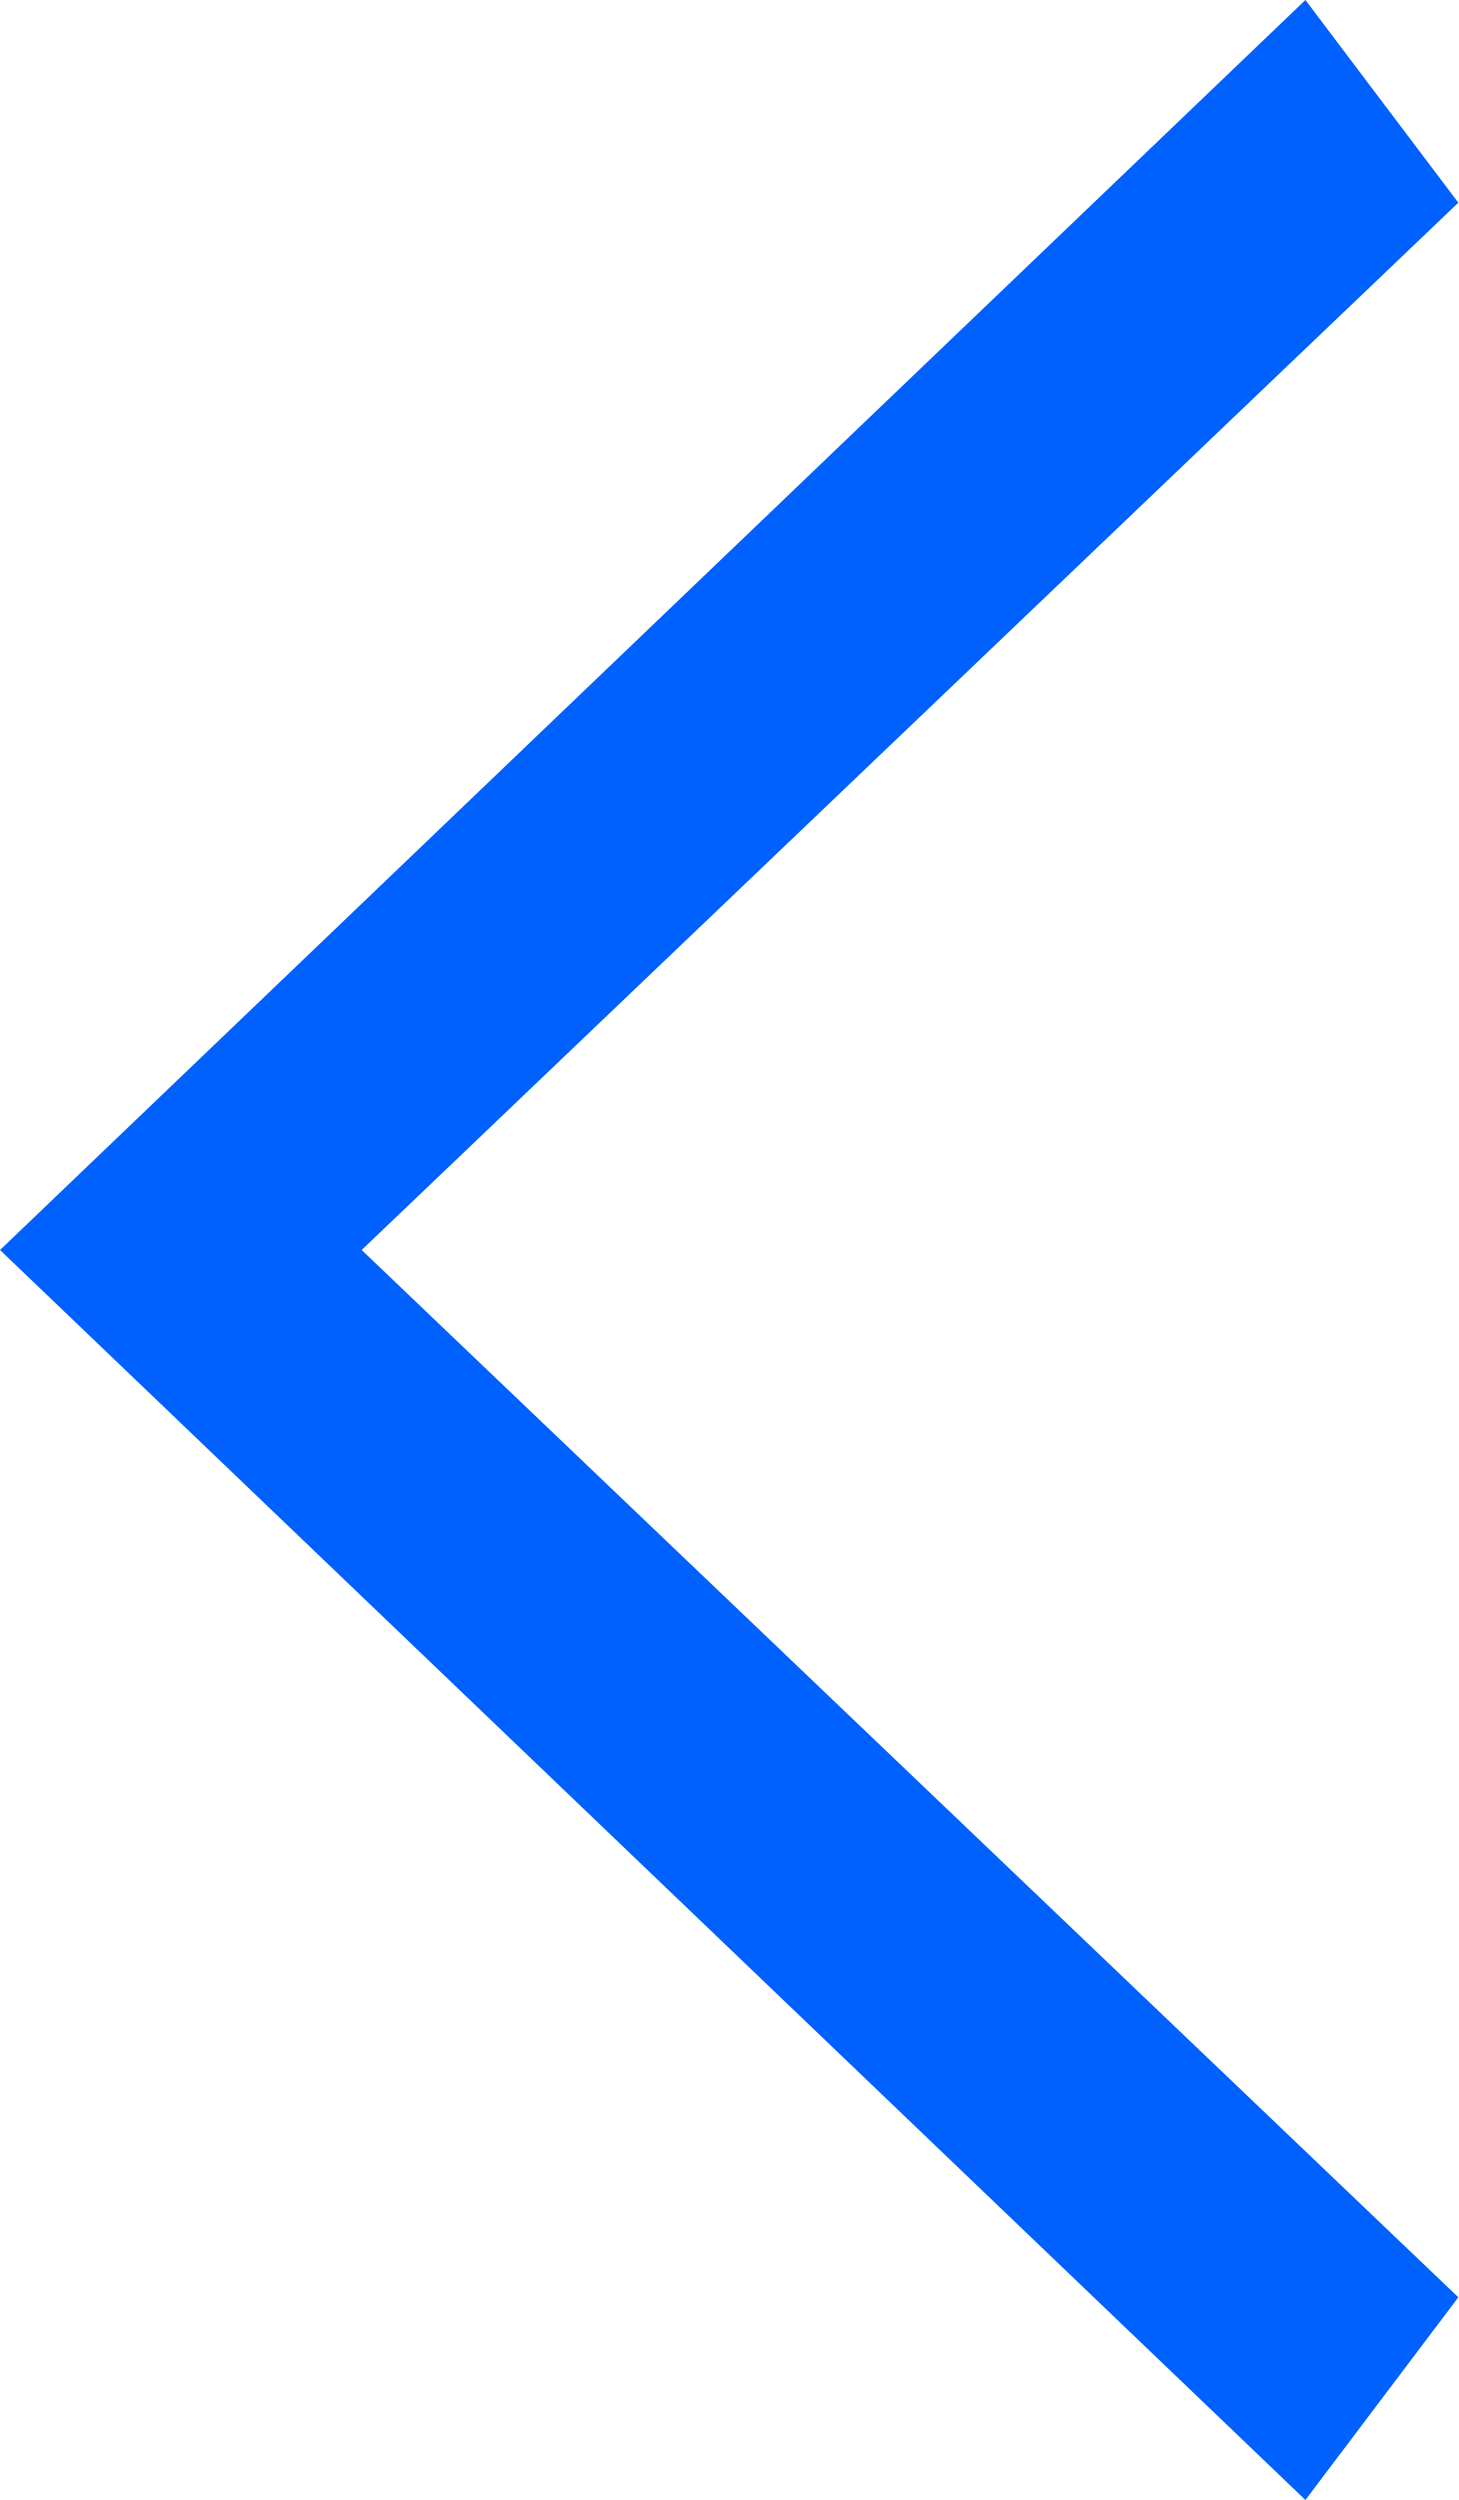
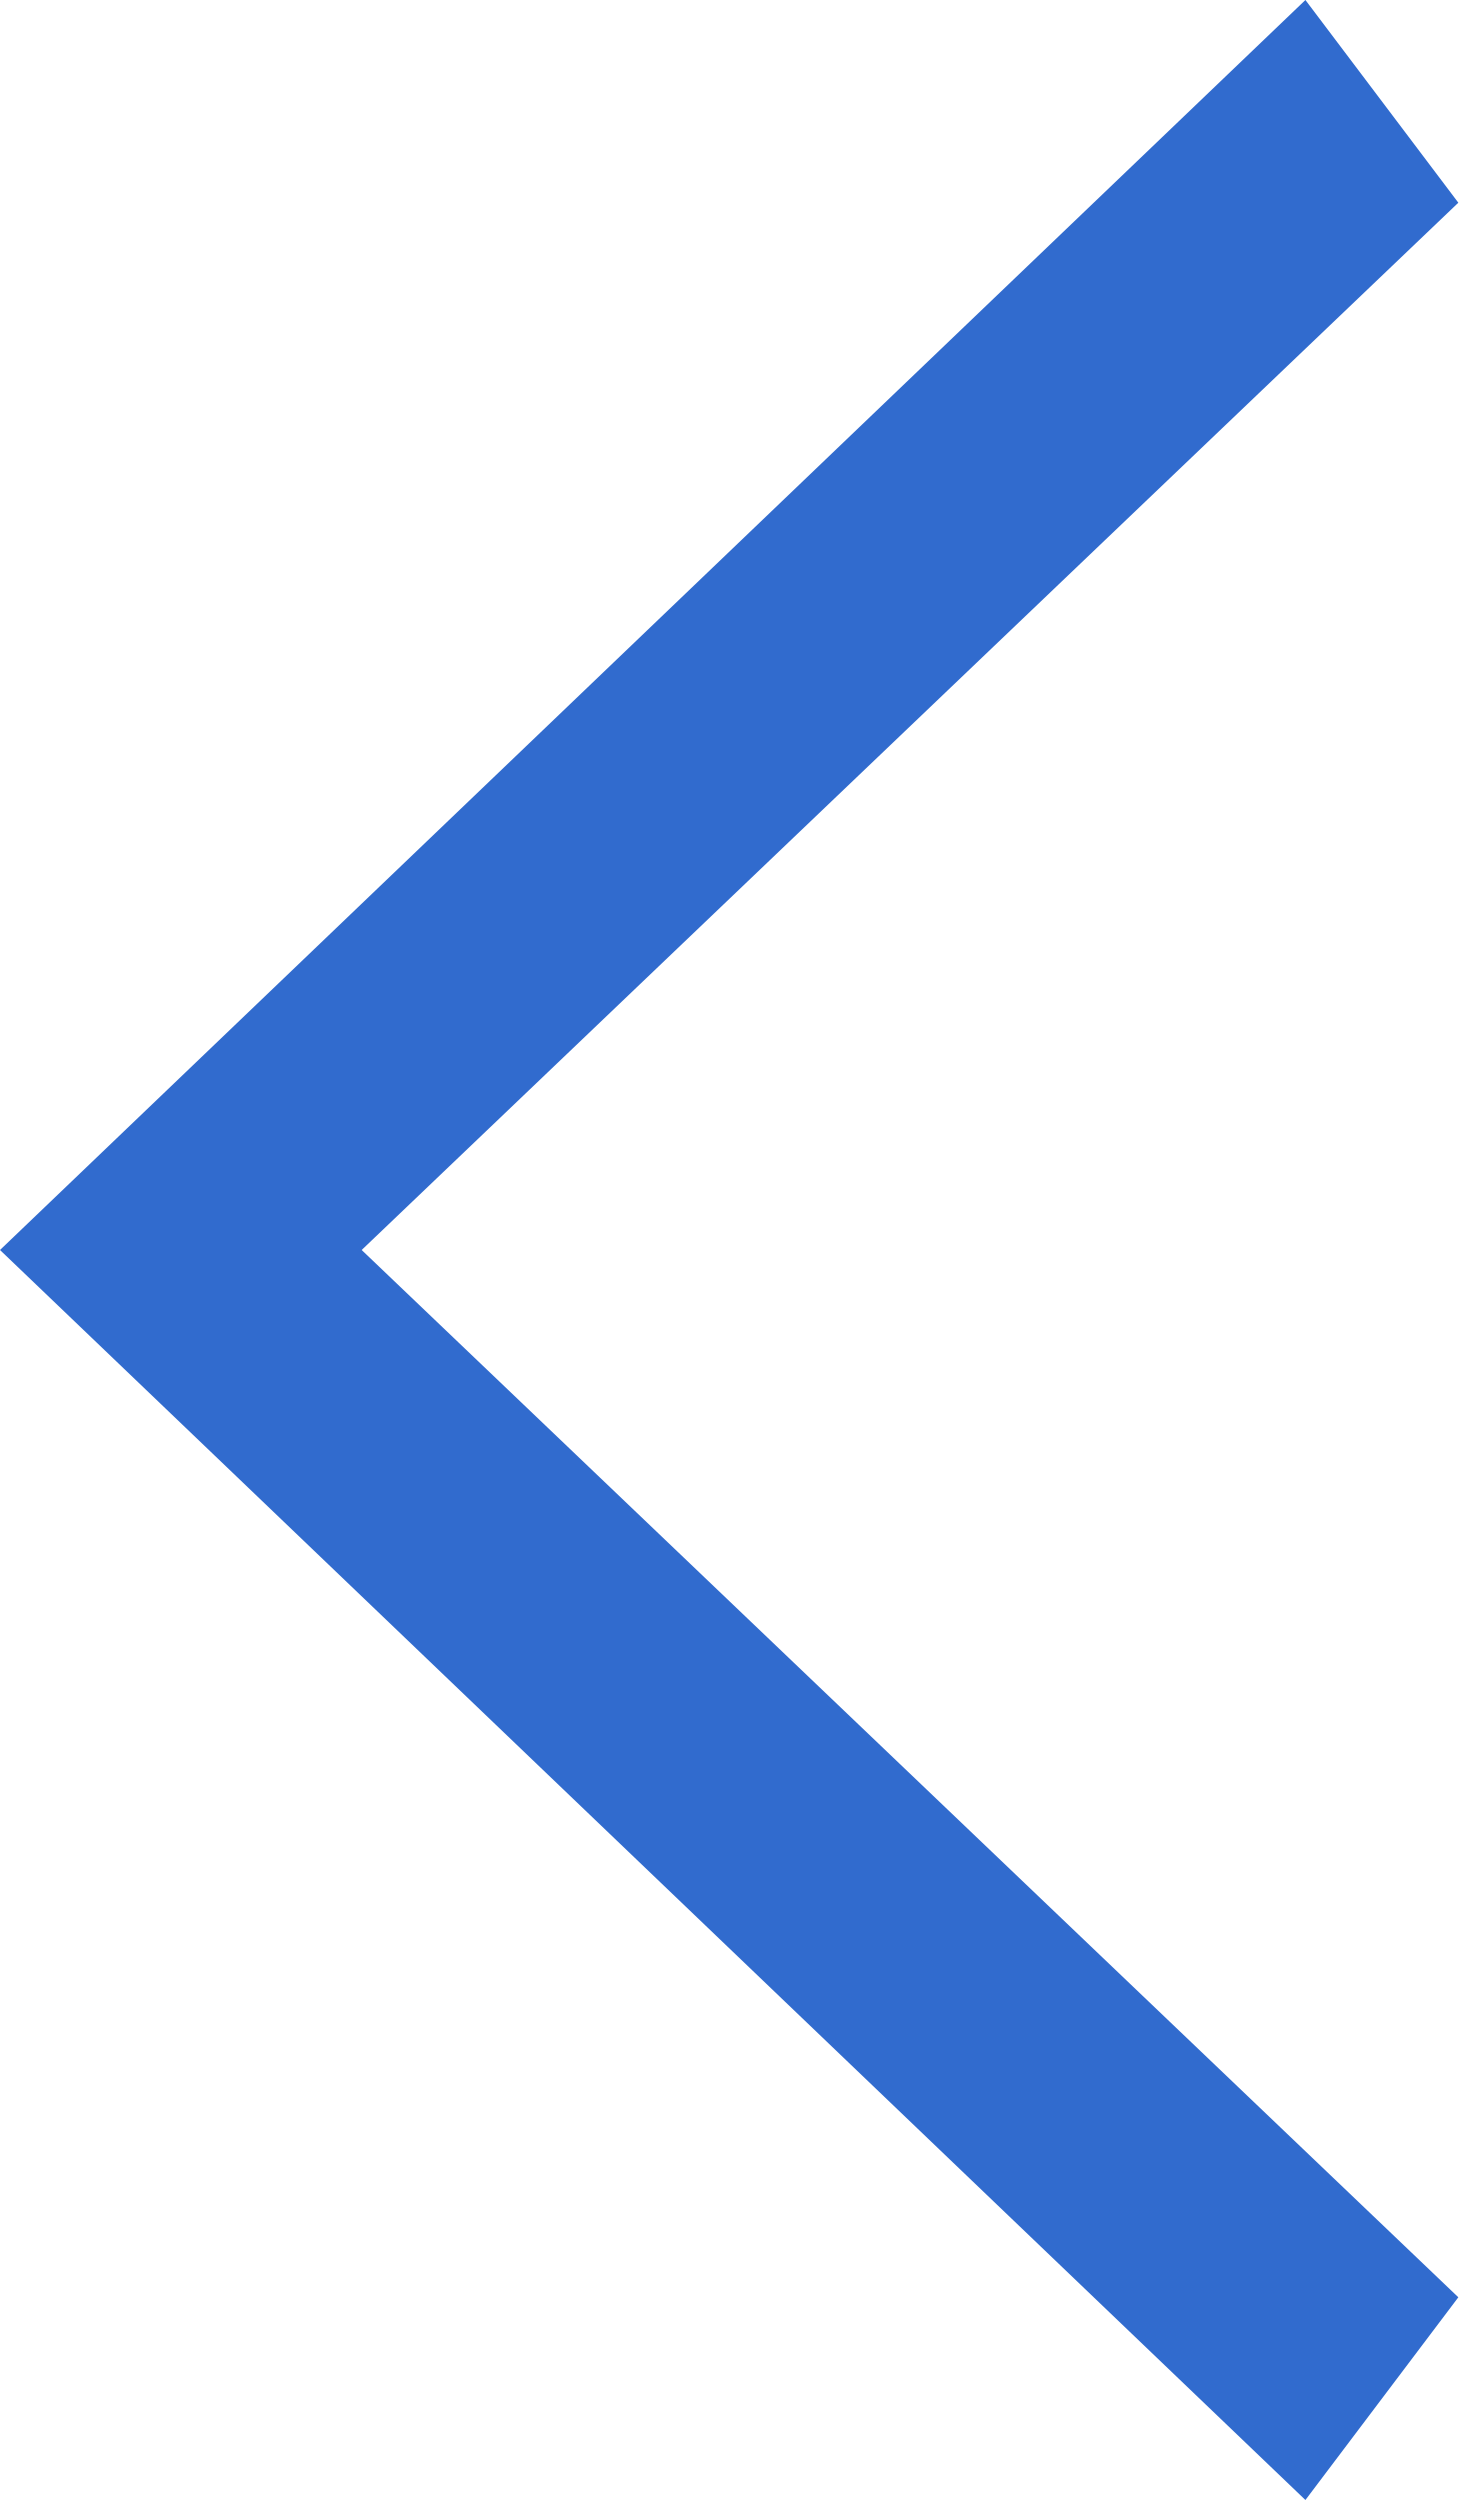
<svg xmlns="http://www.w3.org/2000/svg" width="7" height="12" viewBox="0 0 7 12" fill="none">
-   <path fill-rule="evenodd" clip-rule="evenodd" d="M1.736 6L7 11.027L6.266 12L3.11392e-08 6L6.266 3.25203e-08L7 0.973L1.736 6Z" fill="#0061FF" />
+   <path fill-rule="evenodd" clip-rule="evenodd" d="M1.736 6L7 11.027L6.266 12L3.11392e-08 6L6.266 3.25203e-08L7 0.973L1.736 6Z" fill="#316bce" />
</svg>
